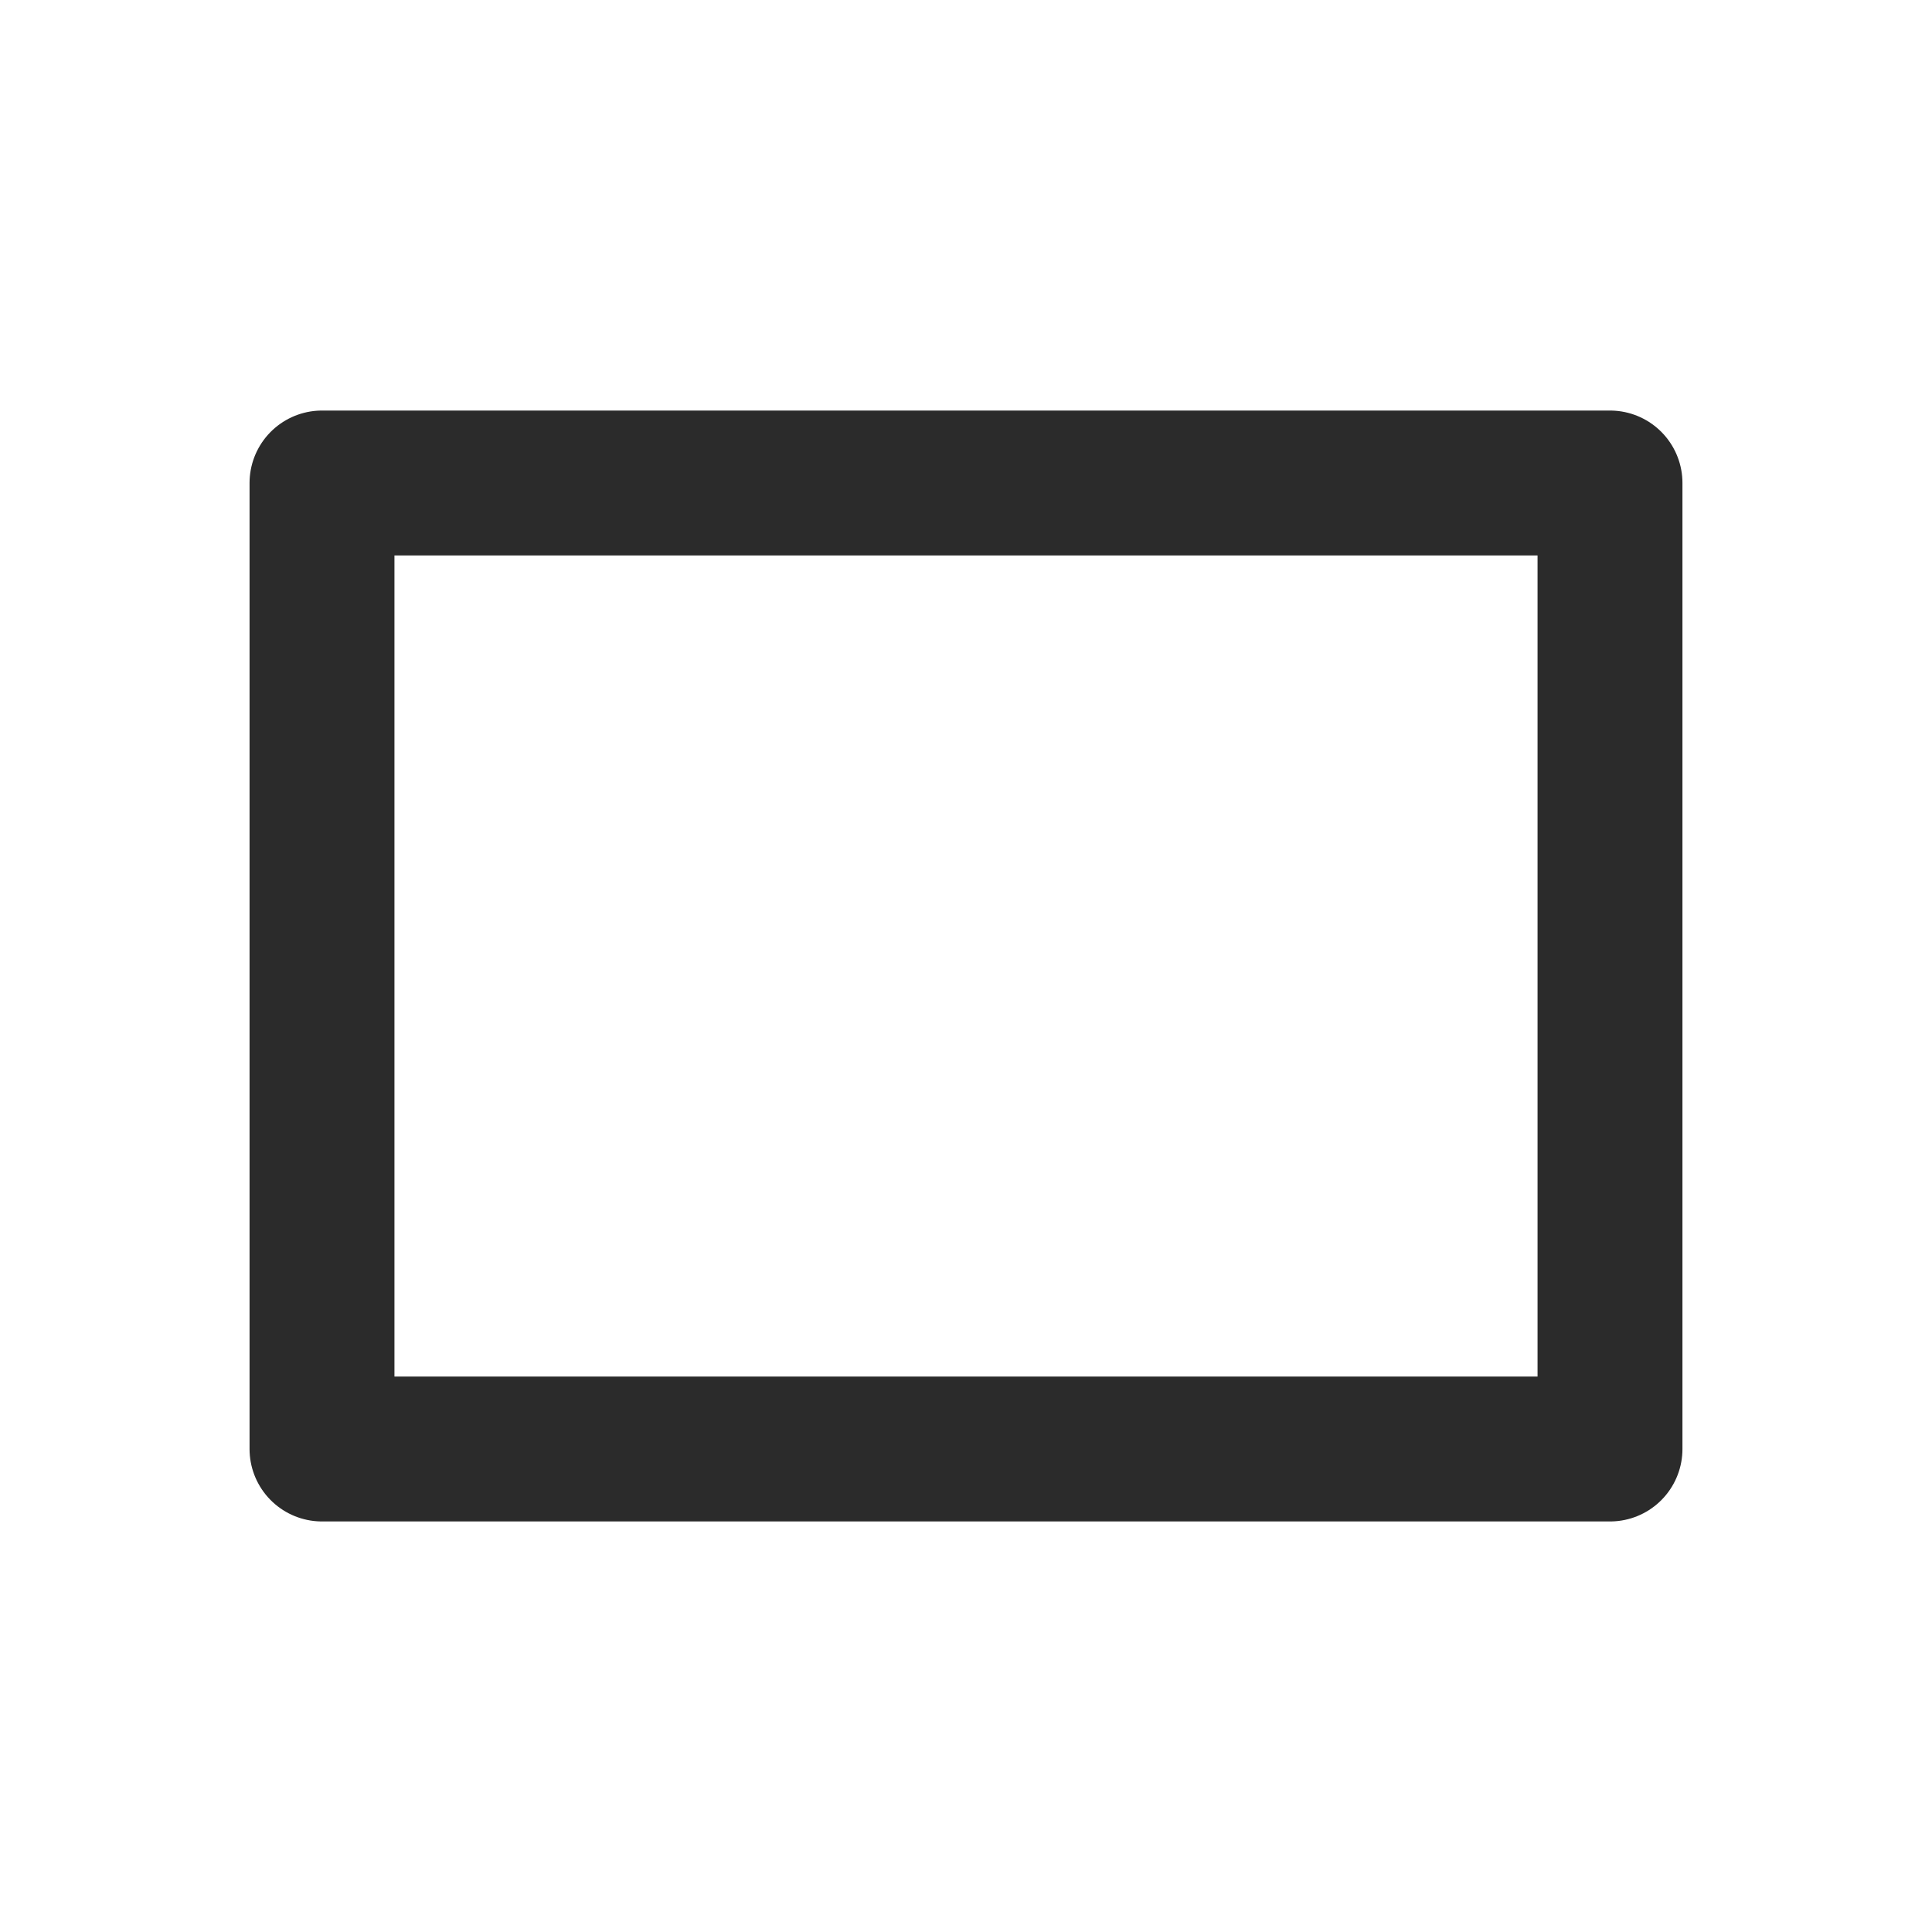
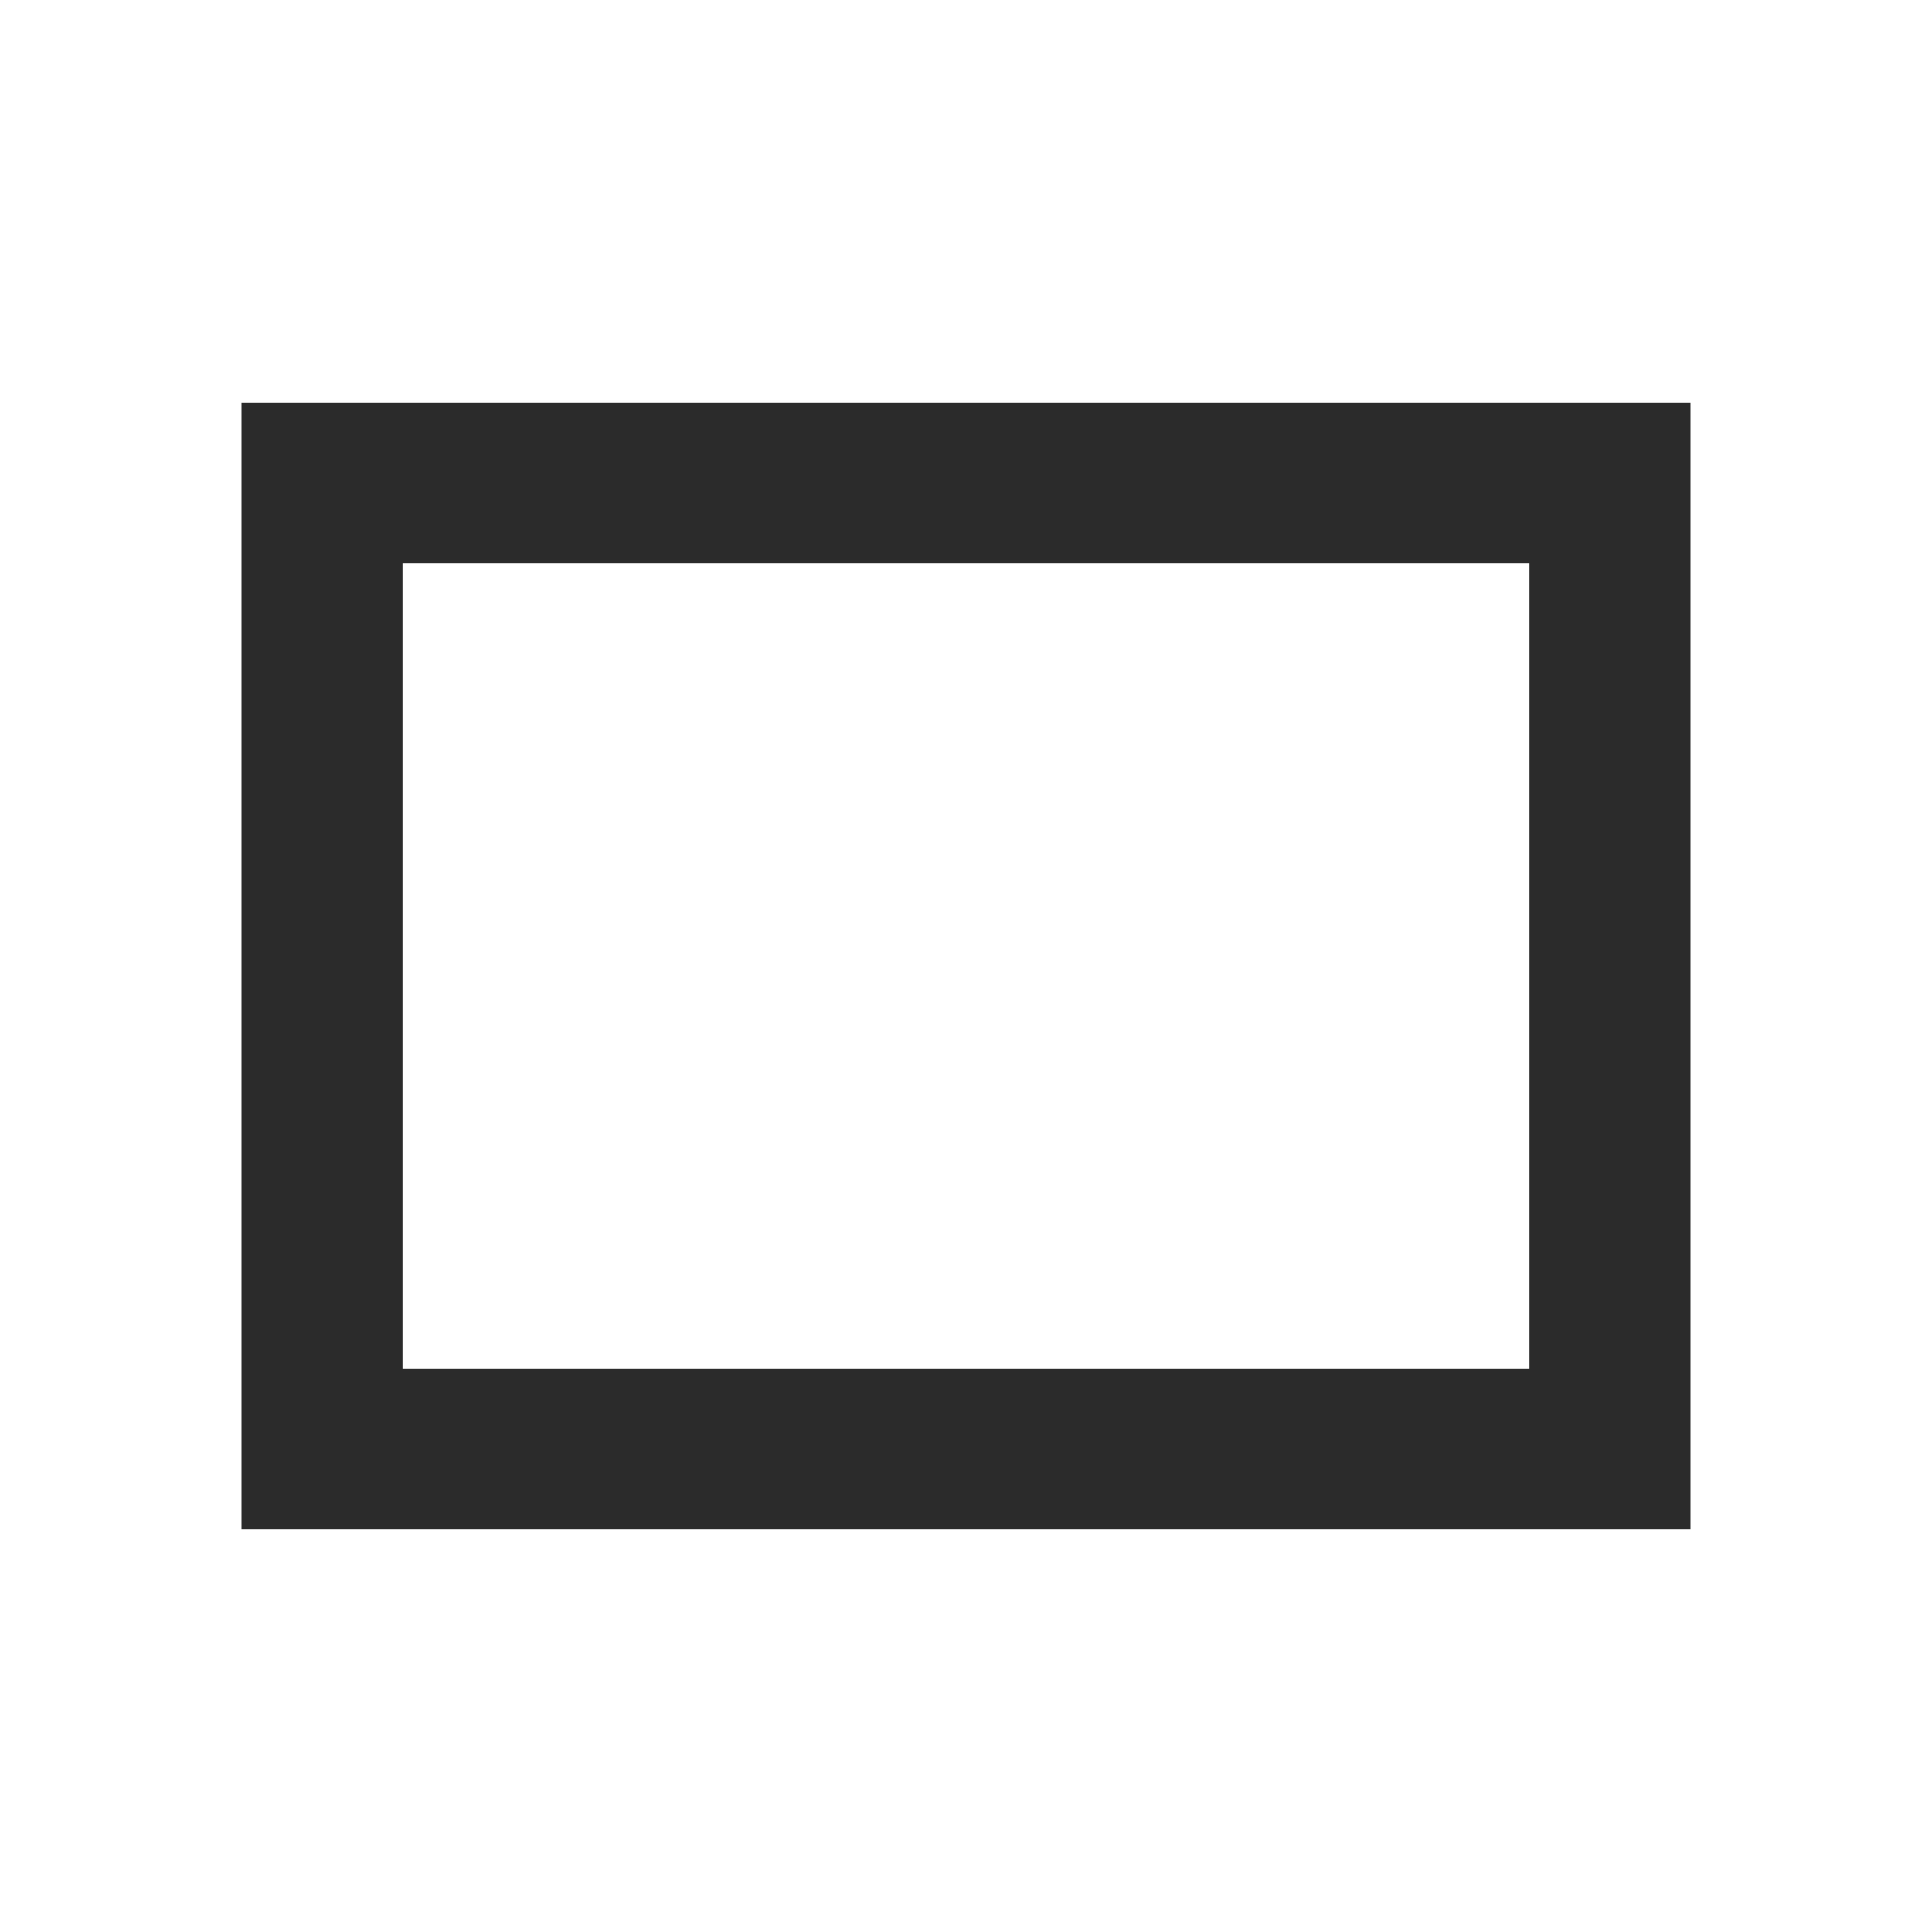
- <svg xmlns="http://www.w3.org/2000/svg" width="24" height="24" viewBox="0 0 24 24" fill="none" stroke="#2b2b2b" stroke-width="1.8" stroke-linecap="round" stroke-linejoin="round">
-   <rect x="4" y="6" width="16" height="12" />
+ <svg xmlns="http://www.w3.org/2000/svg" width="24" height="24" viewBox="0 0 24 24" fill="none" stroke="#2b2b2b" stroke-width="2" stroke-linecap="round" stroke-linejoin="round">
+   <rect x="4" y="6" width="16" height="12" stroke-linejoin="miter" />
</svg>
